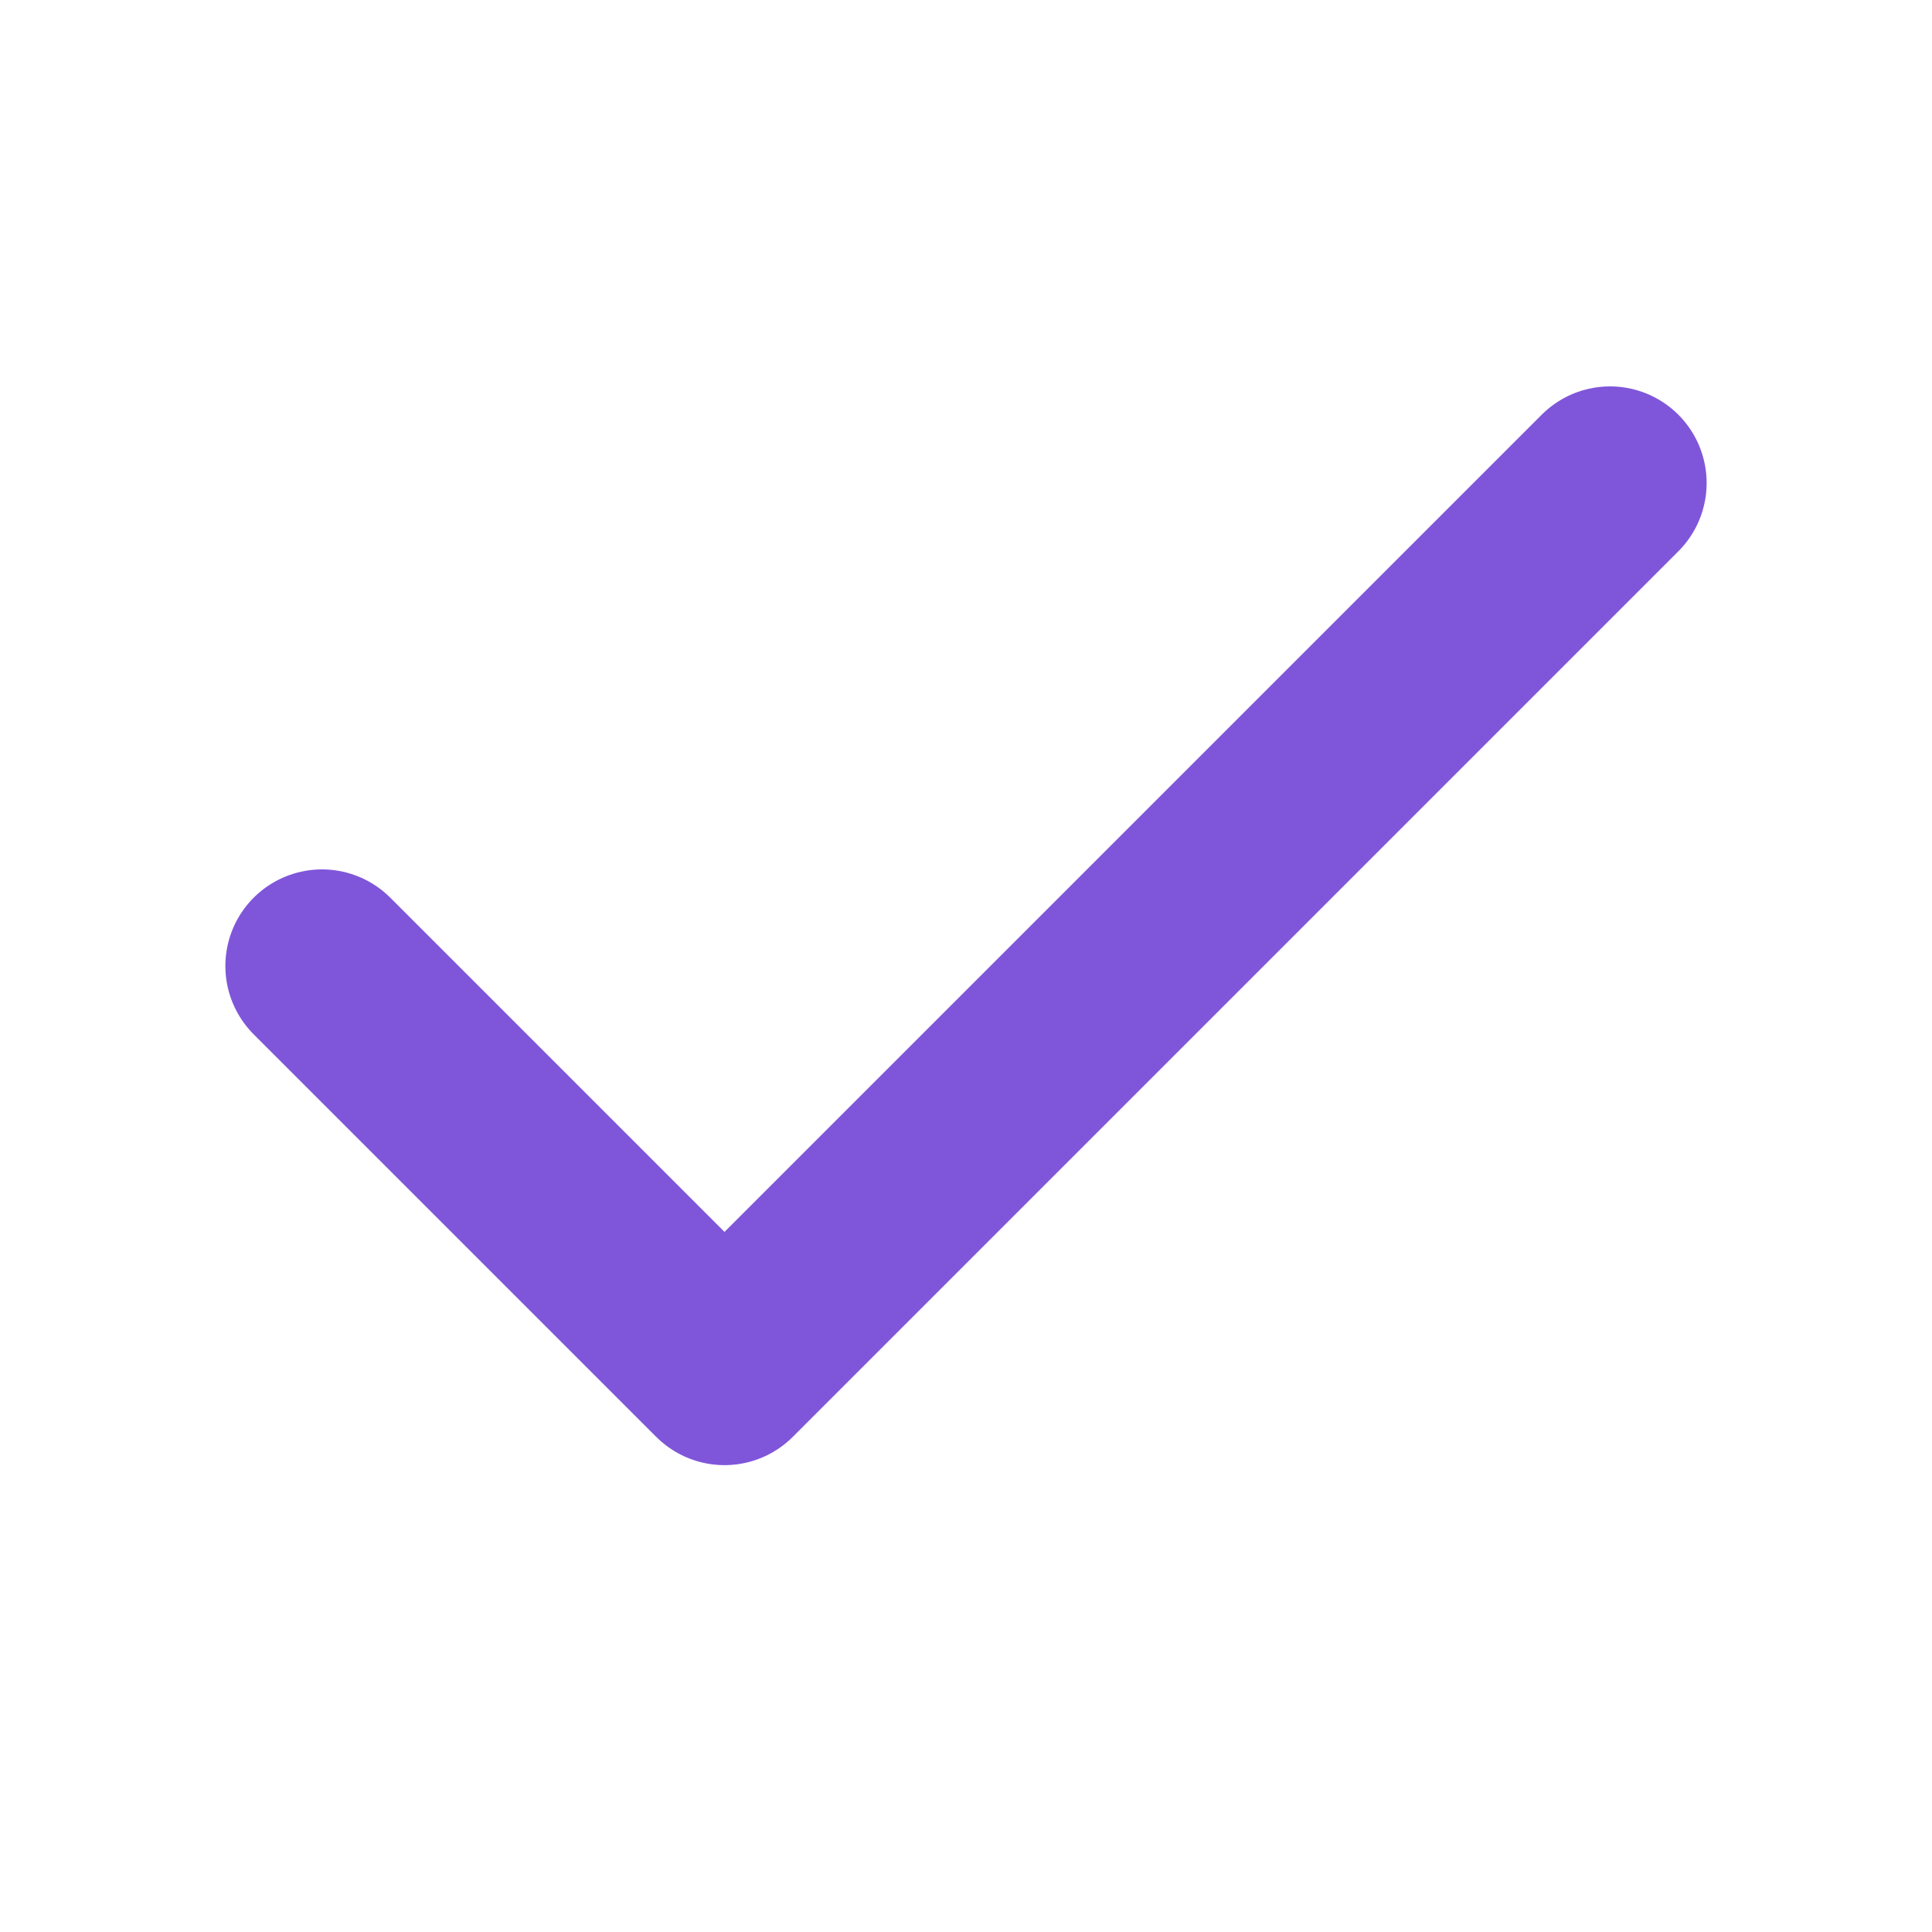
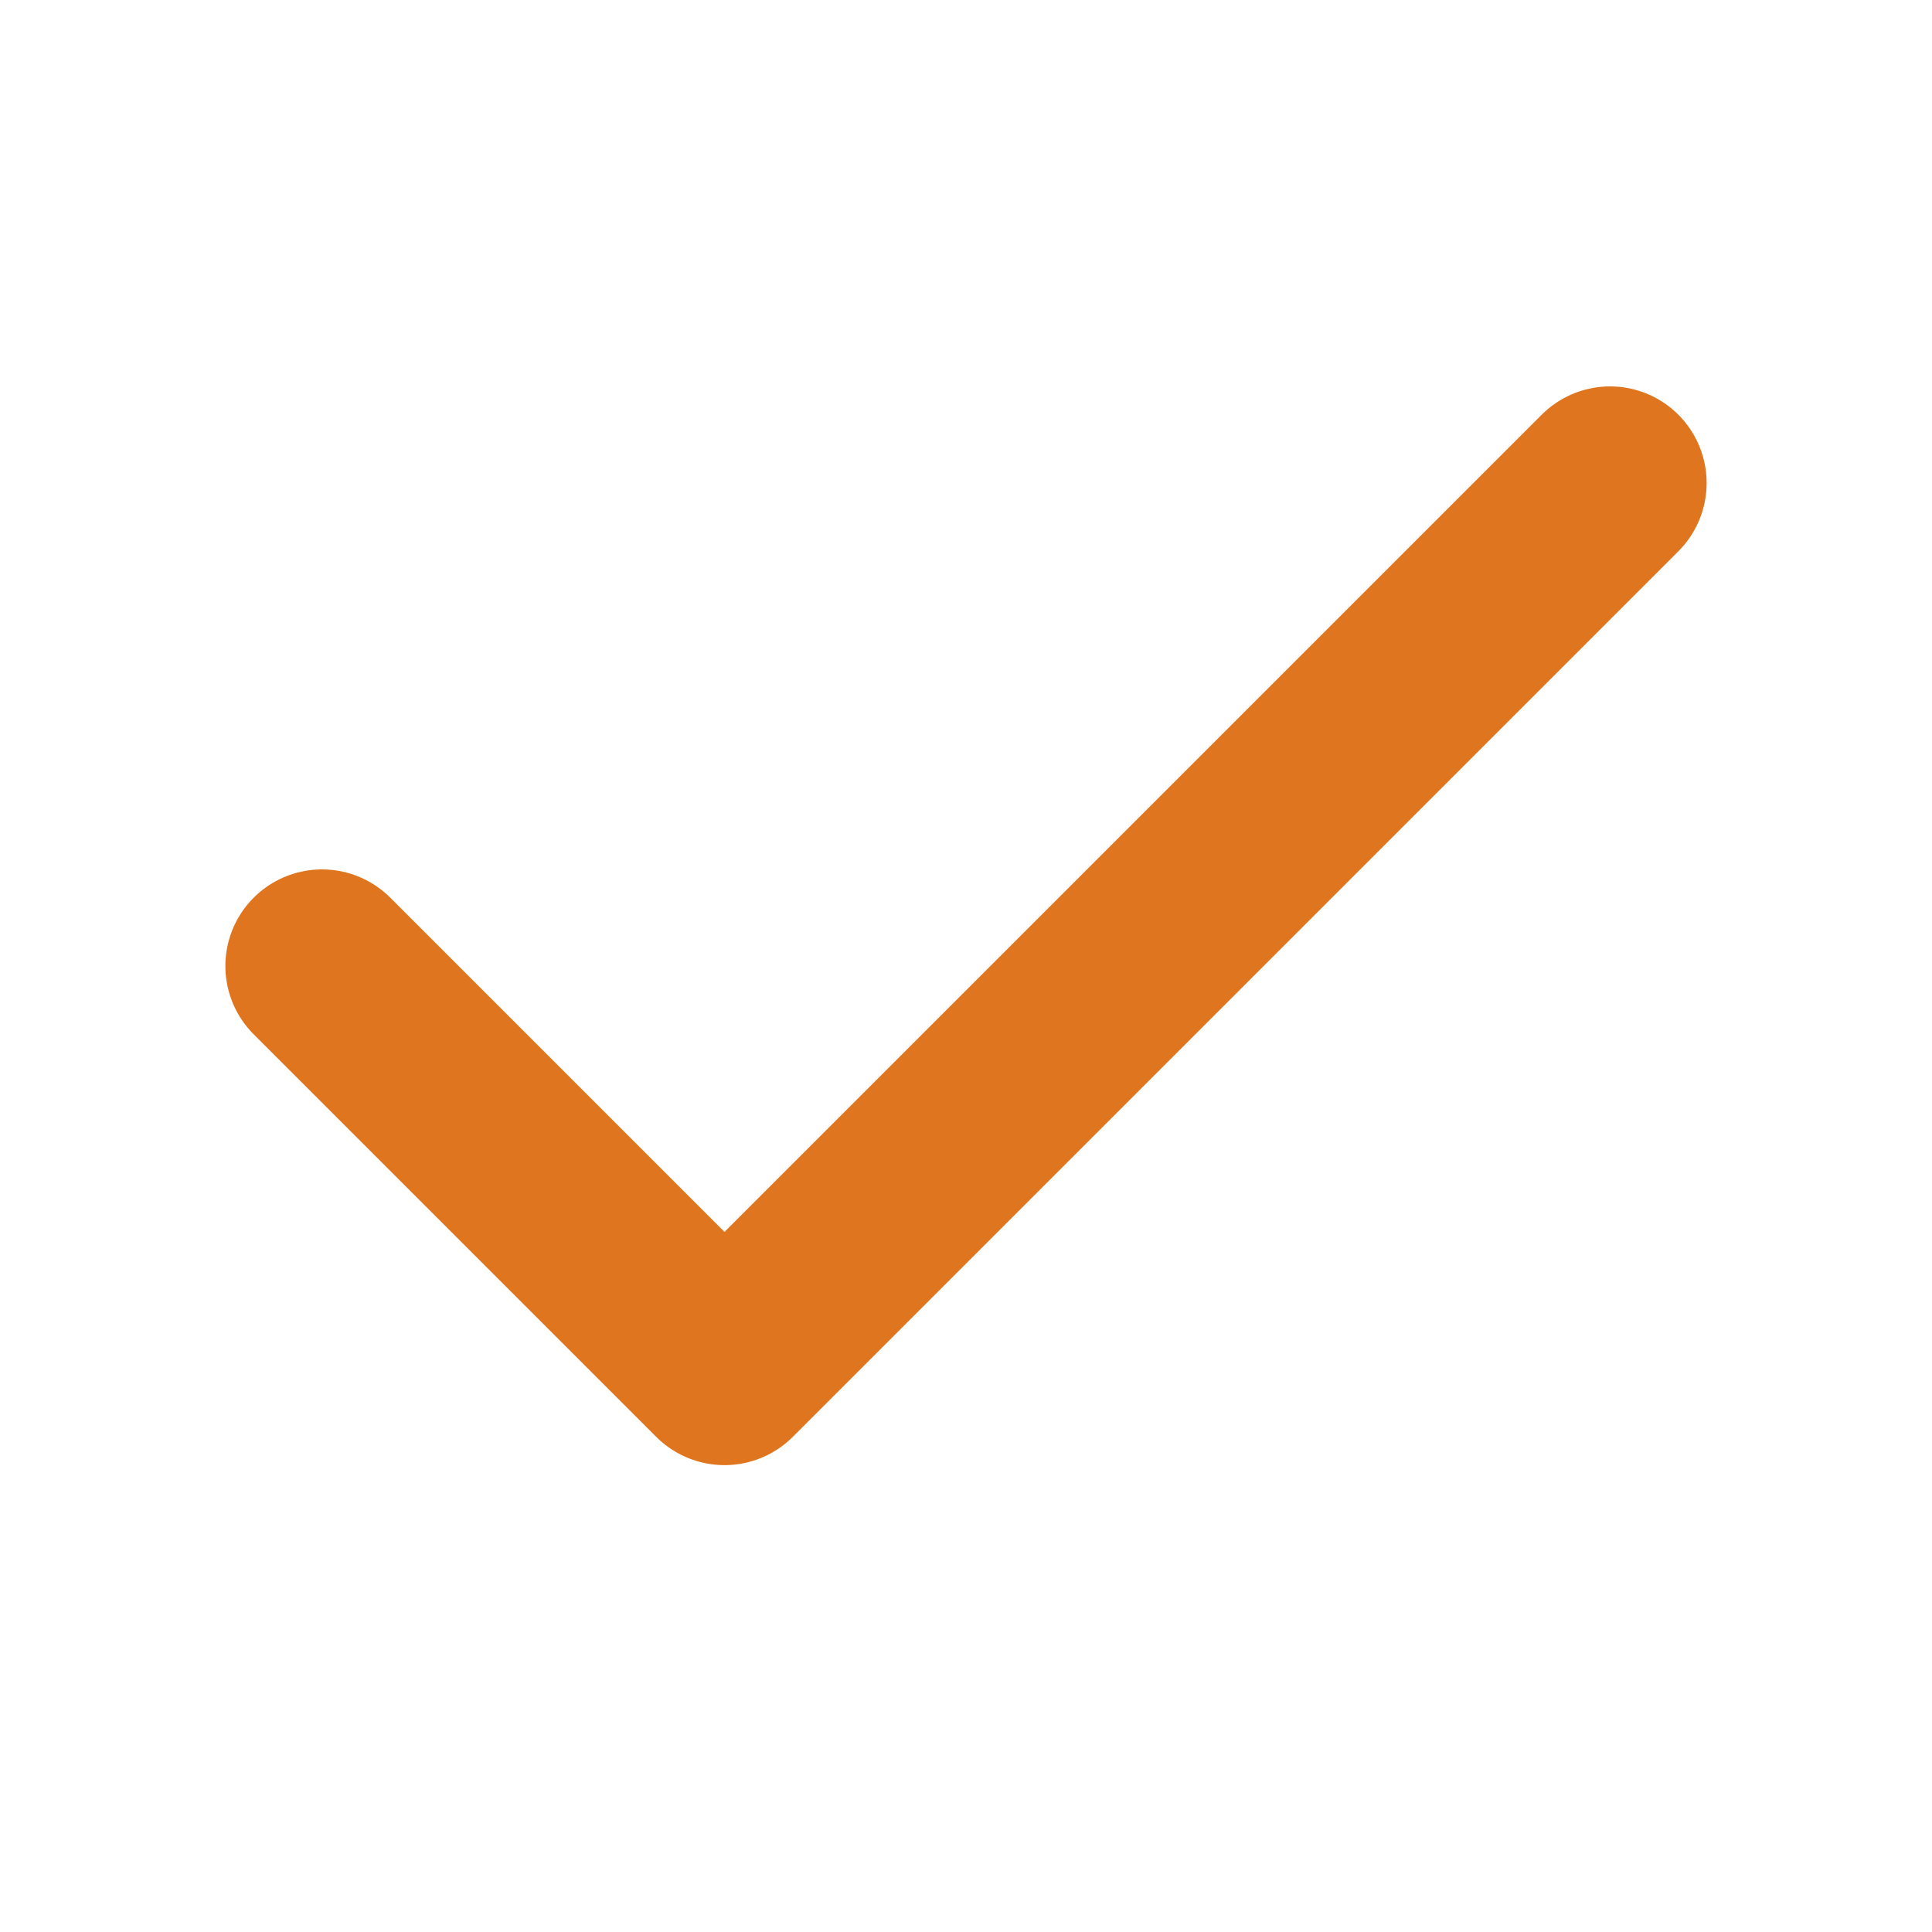
<svg xmlns="http://www.w3.org/2000/svg" width="20" height="20" viewBox="0 0 20 20" fill="none">
-   <path d="M16.667 5L7.5 14.167L3.333 10" stroke="#7F56D9" stroke-width="2" stroke-linecap="round" stroke-linejoin="round" />
+   <path d="M16.667 5L7.5 14.167L3.333 10" stroke="#DF761F" stroke-width="2" stroke-linecap="round" stroke-linejoin="round" />
</svg>
